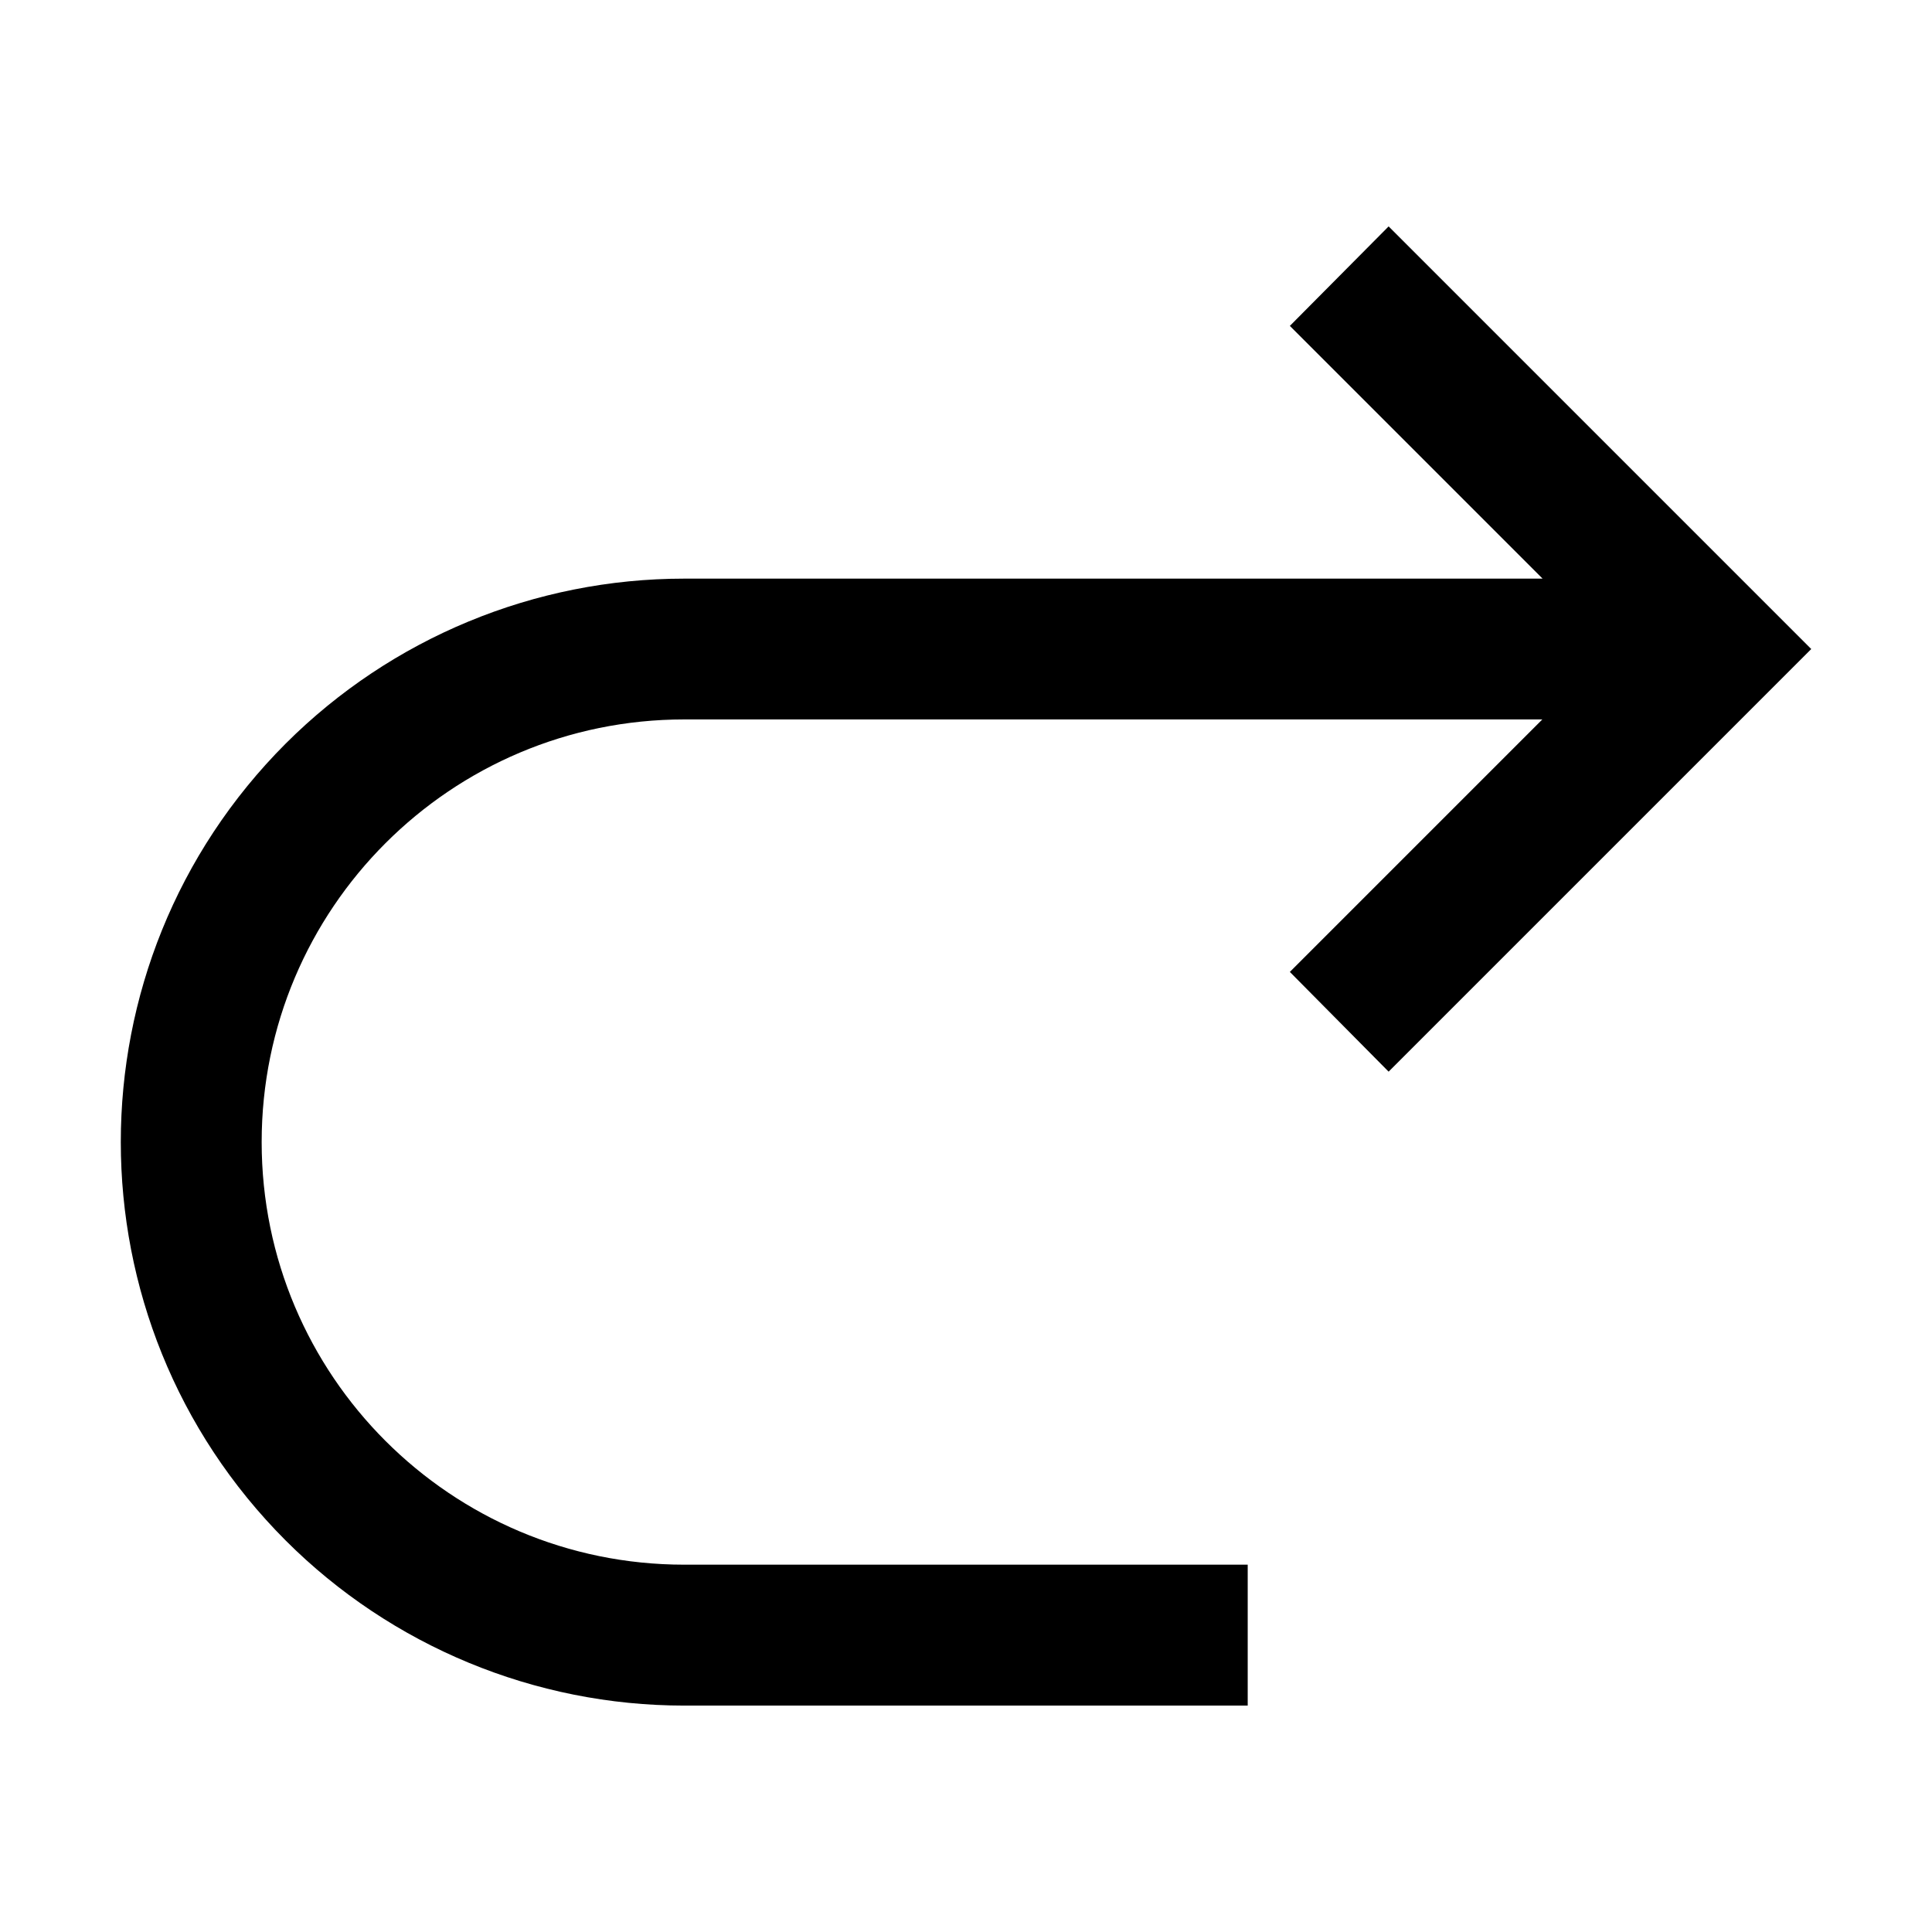
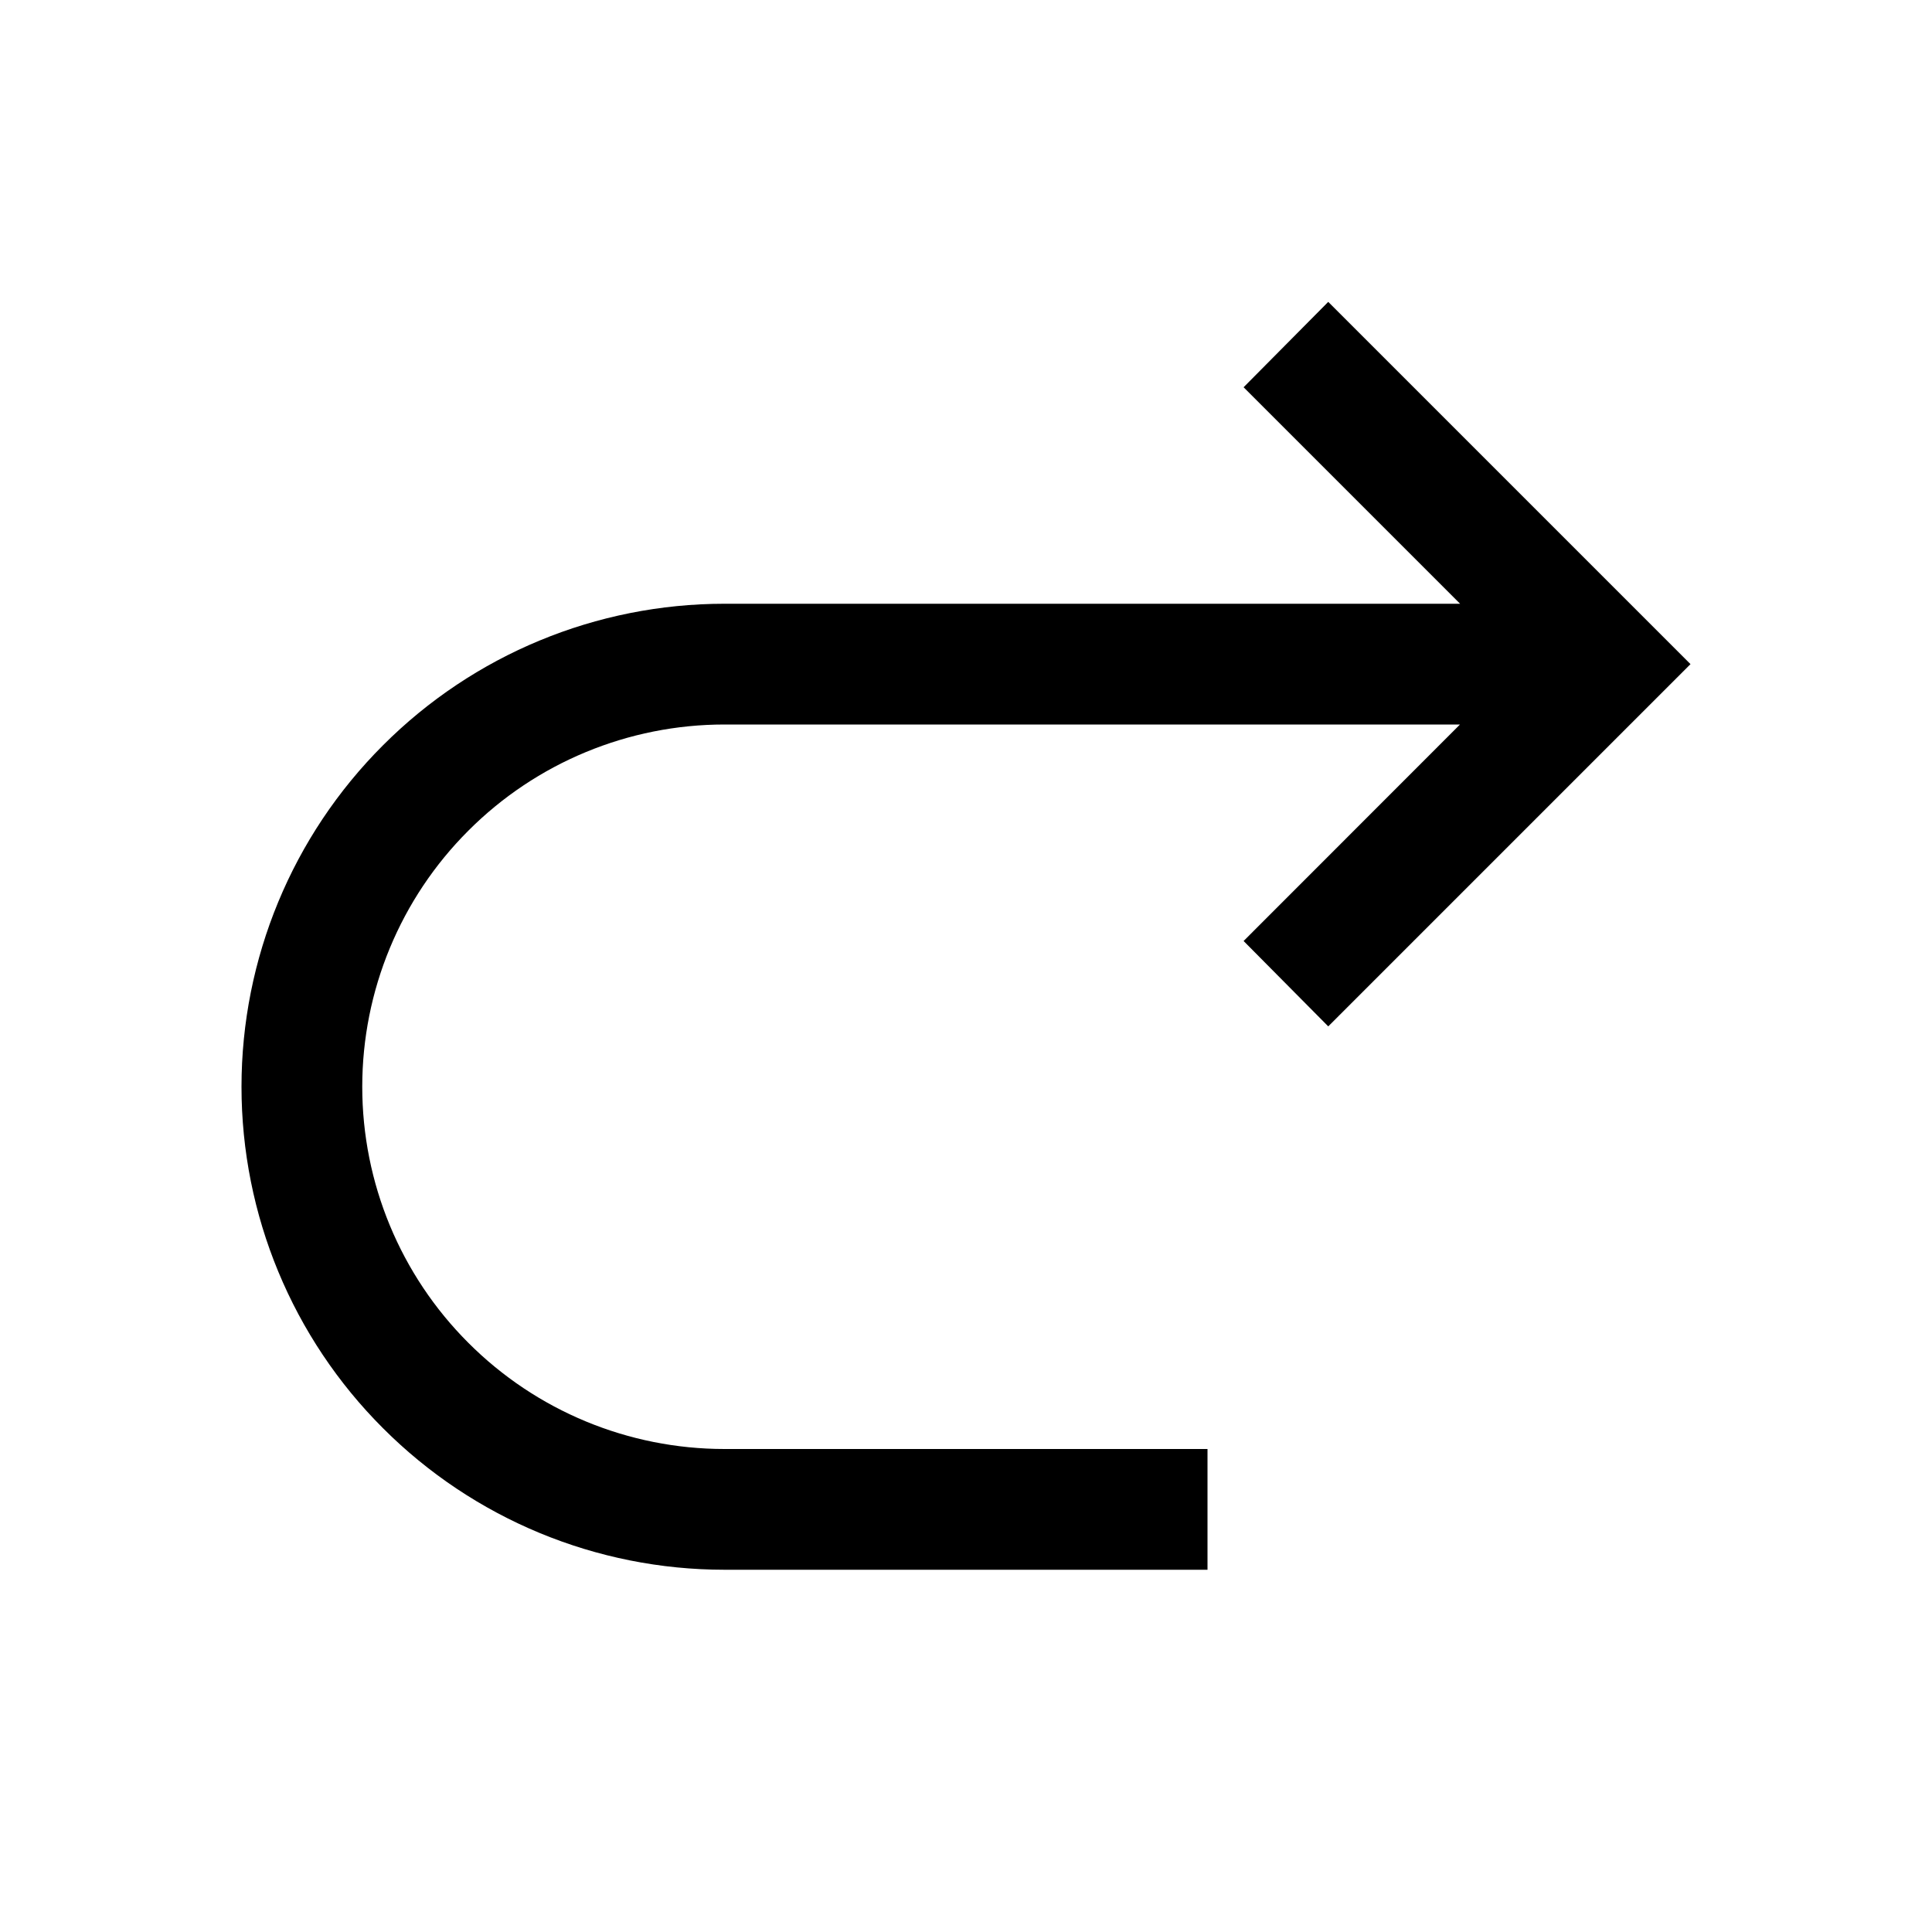
- <svg xmlns="http://www.w3.org/2000/svg" id="strib-redo" viewBox="0 0 16 16" fill="currentcolor" class="strib-icon strib-redo" width="16" height="16">
-   <path d="M5.667 4.792h7.108l-2.093-2.093.818-.824 3.5 3.5-3.5 3.5-.818-.826 2.091-2.091H5.667a3.5 3.5 0 0 0 0 7h4.666v1.167H5.667a4.67 4.67 0 0 1-3.301-1.367 4.67 4.67 0 0 1 0-6.6 4.67 4.67 0 0 1 3.301-1.366" />
+ <svg xmlns="http://www.w3.org/2000/svg" width="16" height="16" viewBox="0 0 16 16" fill="none">
+   <path d="M6 5H12.092L10.299 3.207L11 2.5L14 5.5L11 8.5L10.299 7.793L12.091 6H6C5.204 6 4.441 6.316 3.879 6.879C3.316 7.441 3 8.204 3 9C3 9.796 3.316 10.559 3.879 11.121C4.441 11.684 5.204 12 6 12H10V13H6C4.939 13 3.922 12.579 3.172 11.828C2.421 11.078 2 10.061 2 9C2 7.939 2.421 6.922 3.172 6.172C3.922 5.421 4.939 5 6 5Z" fill="currentcolor" />
</svg>
